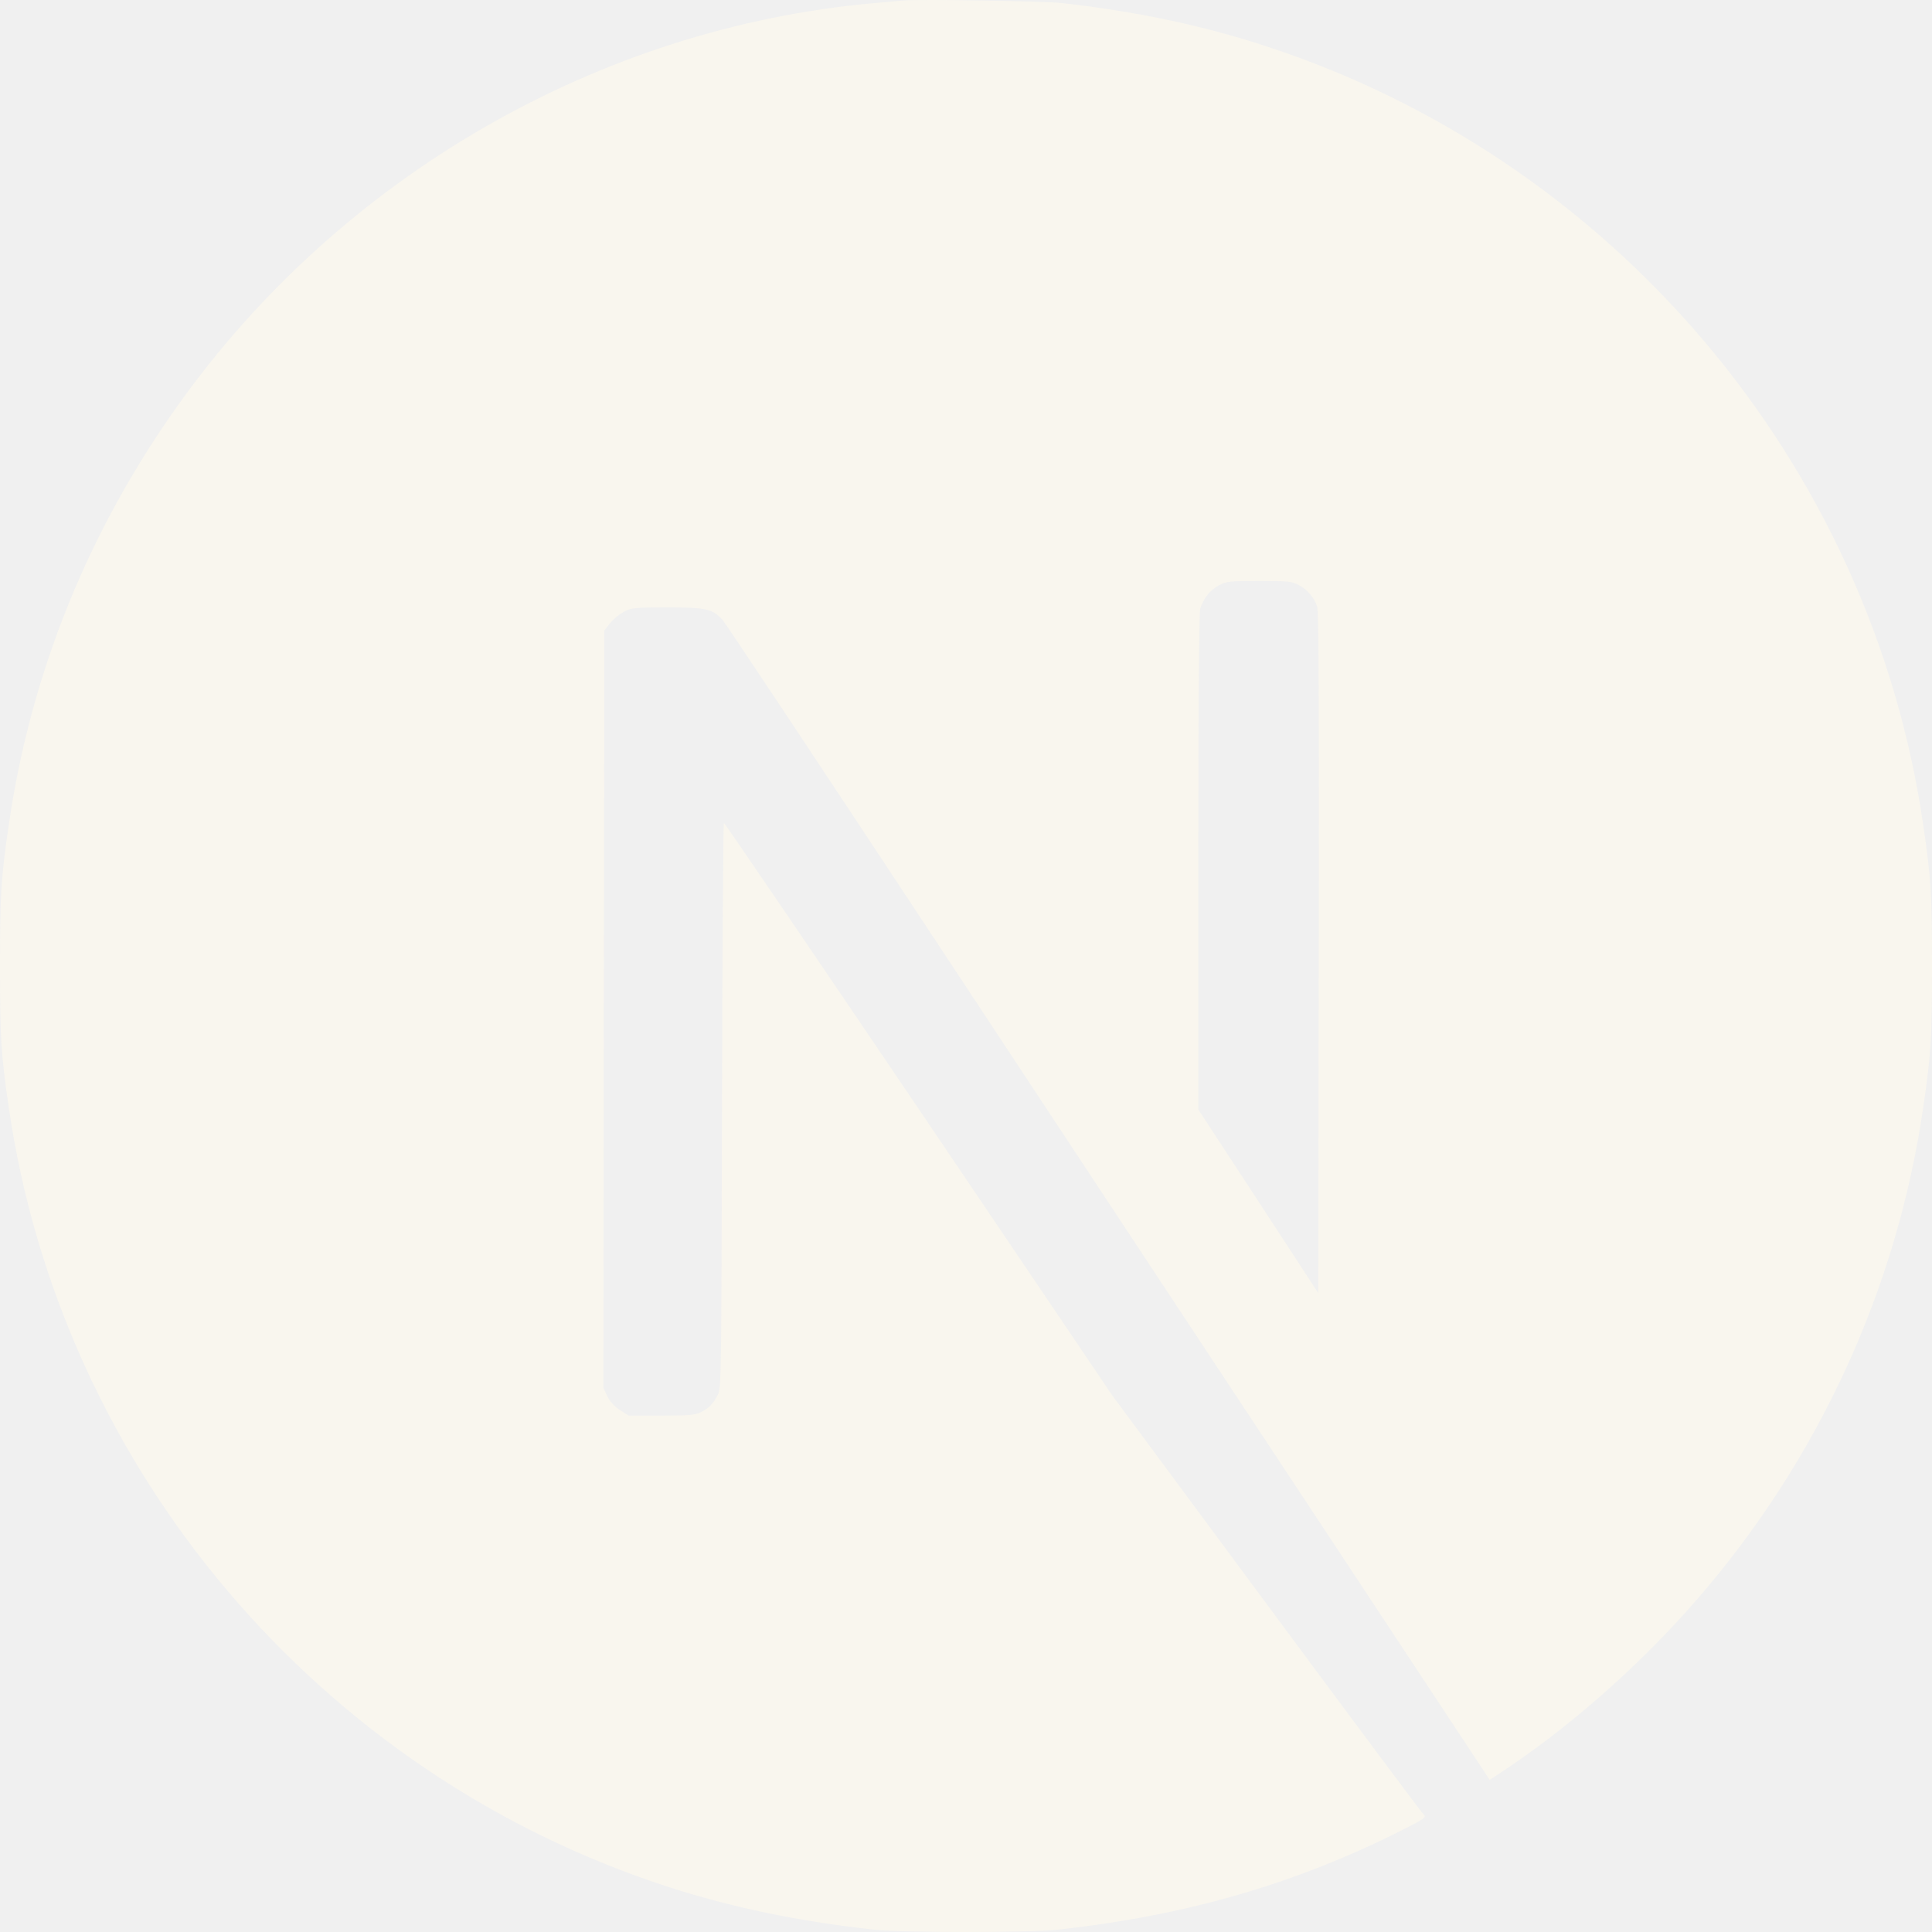
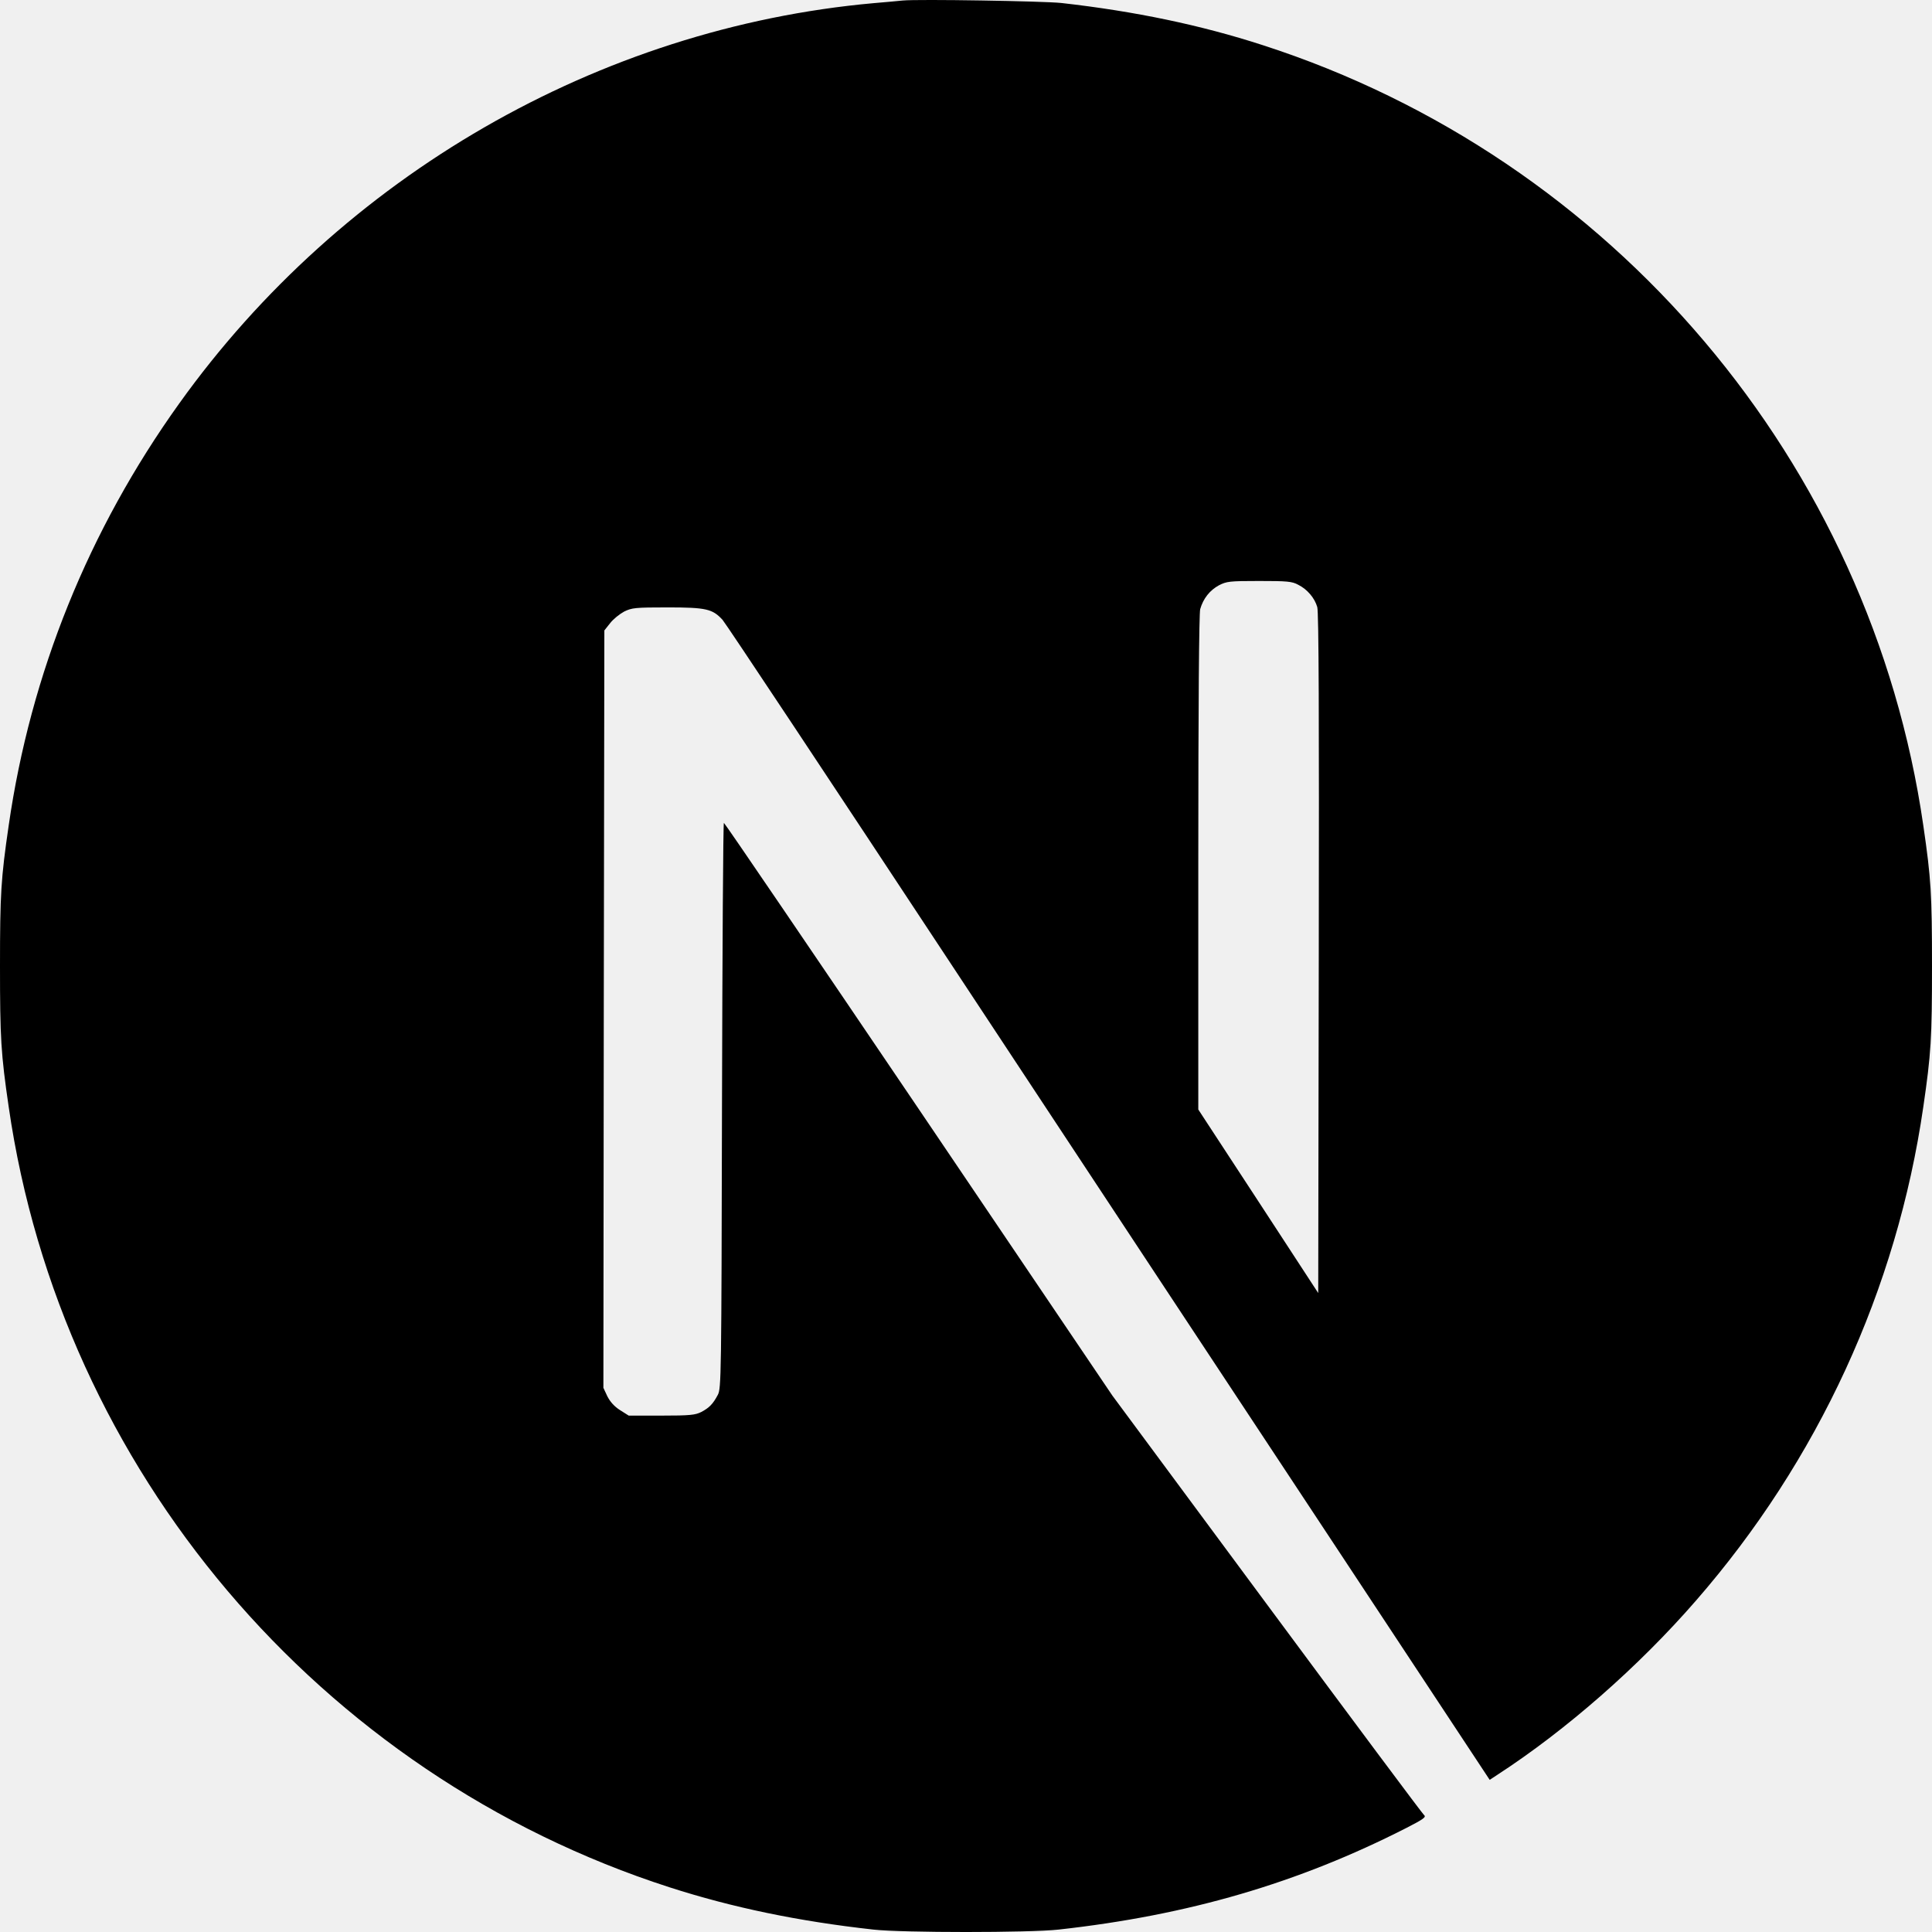
- <svg xmlns="http://www.w3.org/2000/svg" fill="#F9F6EE" width="52" height="52" viewBox="0 0 64 64">
+ <svg xmlns="http://www.w3.org/2000/svg" fill="#000" width="52" height="52" viewBox="0 0 64 64">
  <g clip-path="url(#clip0_412_15)">
    <path d="M29.904 0.017C29.767 0.03 29.329 0.074 28.934 0.105C19.844 0.924 11.33 5.828 5.937 13.366C2.934 17.557 1.013 22.311 0.288 27.346C0.031 29.104 0 29.623 0 32.006C0 34.389 0.031 34.909 0.288 36.666C2.027 48.683 10.579 58.779 22.178 62.519C24.255 63.188 26.445 63.645 28.934 63.92C29.904 64.027 34.096 64.027 35.066 63.92C39.363 63.445 43.005 62.382 46.596 60.549C47.146 60.267 47.252 60.192 47.177 60.13C47.127 60.092 44.781 56.946 41.966 53.143L36.849 46.231L30.436 36.741C26.907 31.525 24.005 27.259 23.98 27.259C23.955 27.252 23.93 31.468 23.917 36.616C23.898 45.63 23.892 45.993 23.779 46.206C23.617 46.512 23.492 46.637 23.229 46.775C23.029 46.875 22.854 46.894 21.909 46.894H20.827L20.539 46.712C20.351 46.593 20.213 46.437 20.12 46.256L19.988 45.974L20.001 33.432L20.02 20.884L20.213 20.641C20.314 20.509 20.526 20.34 20.676 20.259C20.933 20.134 21.033 20.121 22.115 20.121C23.392 20.121 23.604 20.171 23.936 20.534C24.03 20.634 27.502 25.864 31.656 32.163C35.81 38.462 41.49 47.062 44.281 51.285L49.348 58.96L49.605 58.791C51.876 57.315 54.278 55.213 56.18 53.024C60.228 48.376 62.836 42.709 63.712 36.666C63.969 34.909 64 34.389 64 32.006C64 29.623 63.969 29.104 63.712 27.346C61.973 15.33 53.421 5.234 41.822 1.493C39.776 0.83 37.599 0.374 35.159 0.099C34.559 0.036 30.424 -0.033 29.904 0.017ZM43.005 19.371C43.305 19.521 43.549 19.809 43.636 20.109C43.686 20.271 43.699 23.749 43.686 31.587L43.668 42.834L41.684 39.794L39.695 36.754V28.578C39.695 23.293 39.72 20.322 39.758 20.178C39.858 19.827 40.077 19.552 40.377 19.39C40.633 19.258 40.727 19.246 41.709 19.246C42.635 19.246 42.798 19.258 43.005 19.371Z" />
  </g>
  <defs>
    <clipPath id="clip0_412_15">
      <rect width="64" height="64" fill="white" />
    </clipPath>
  </defs>
</svg>
